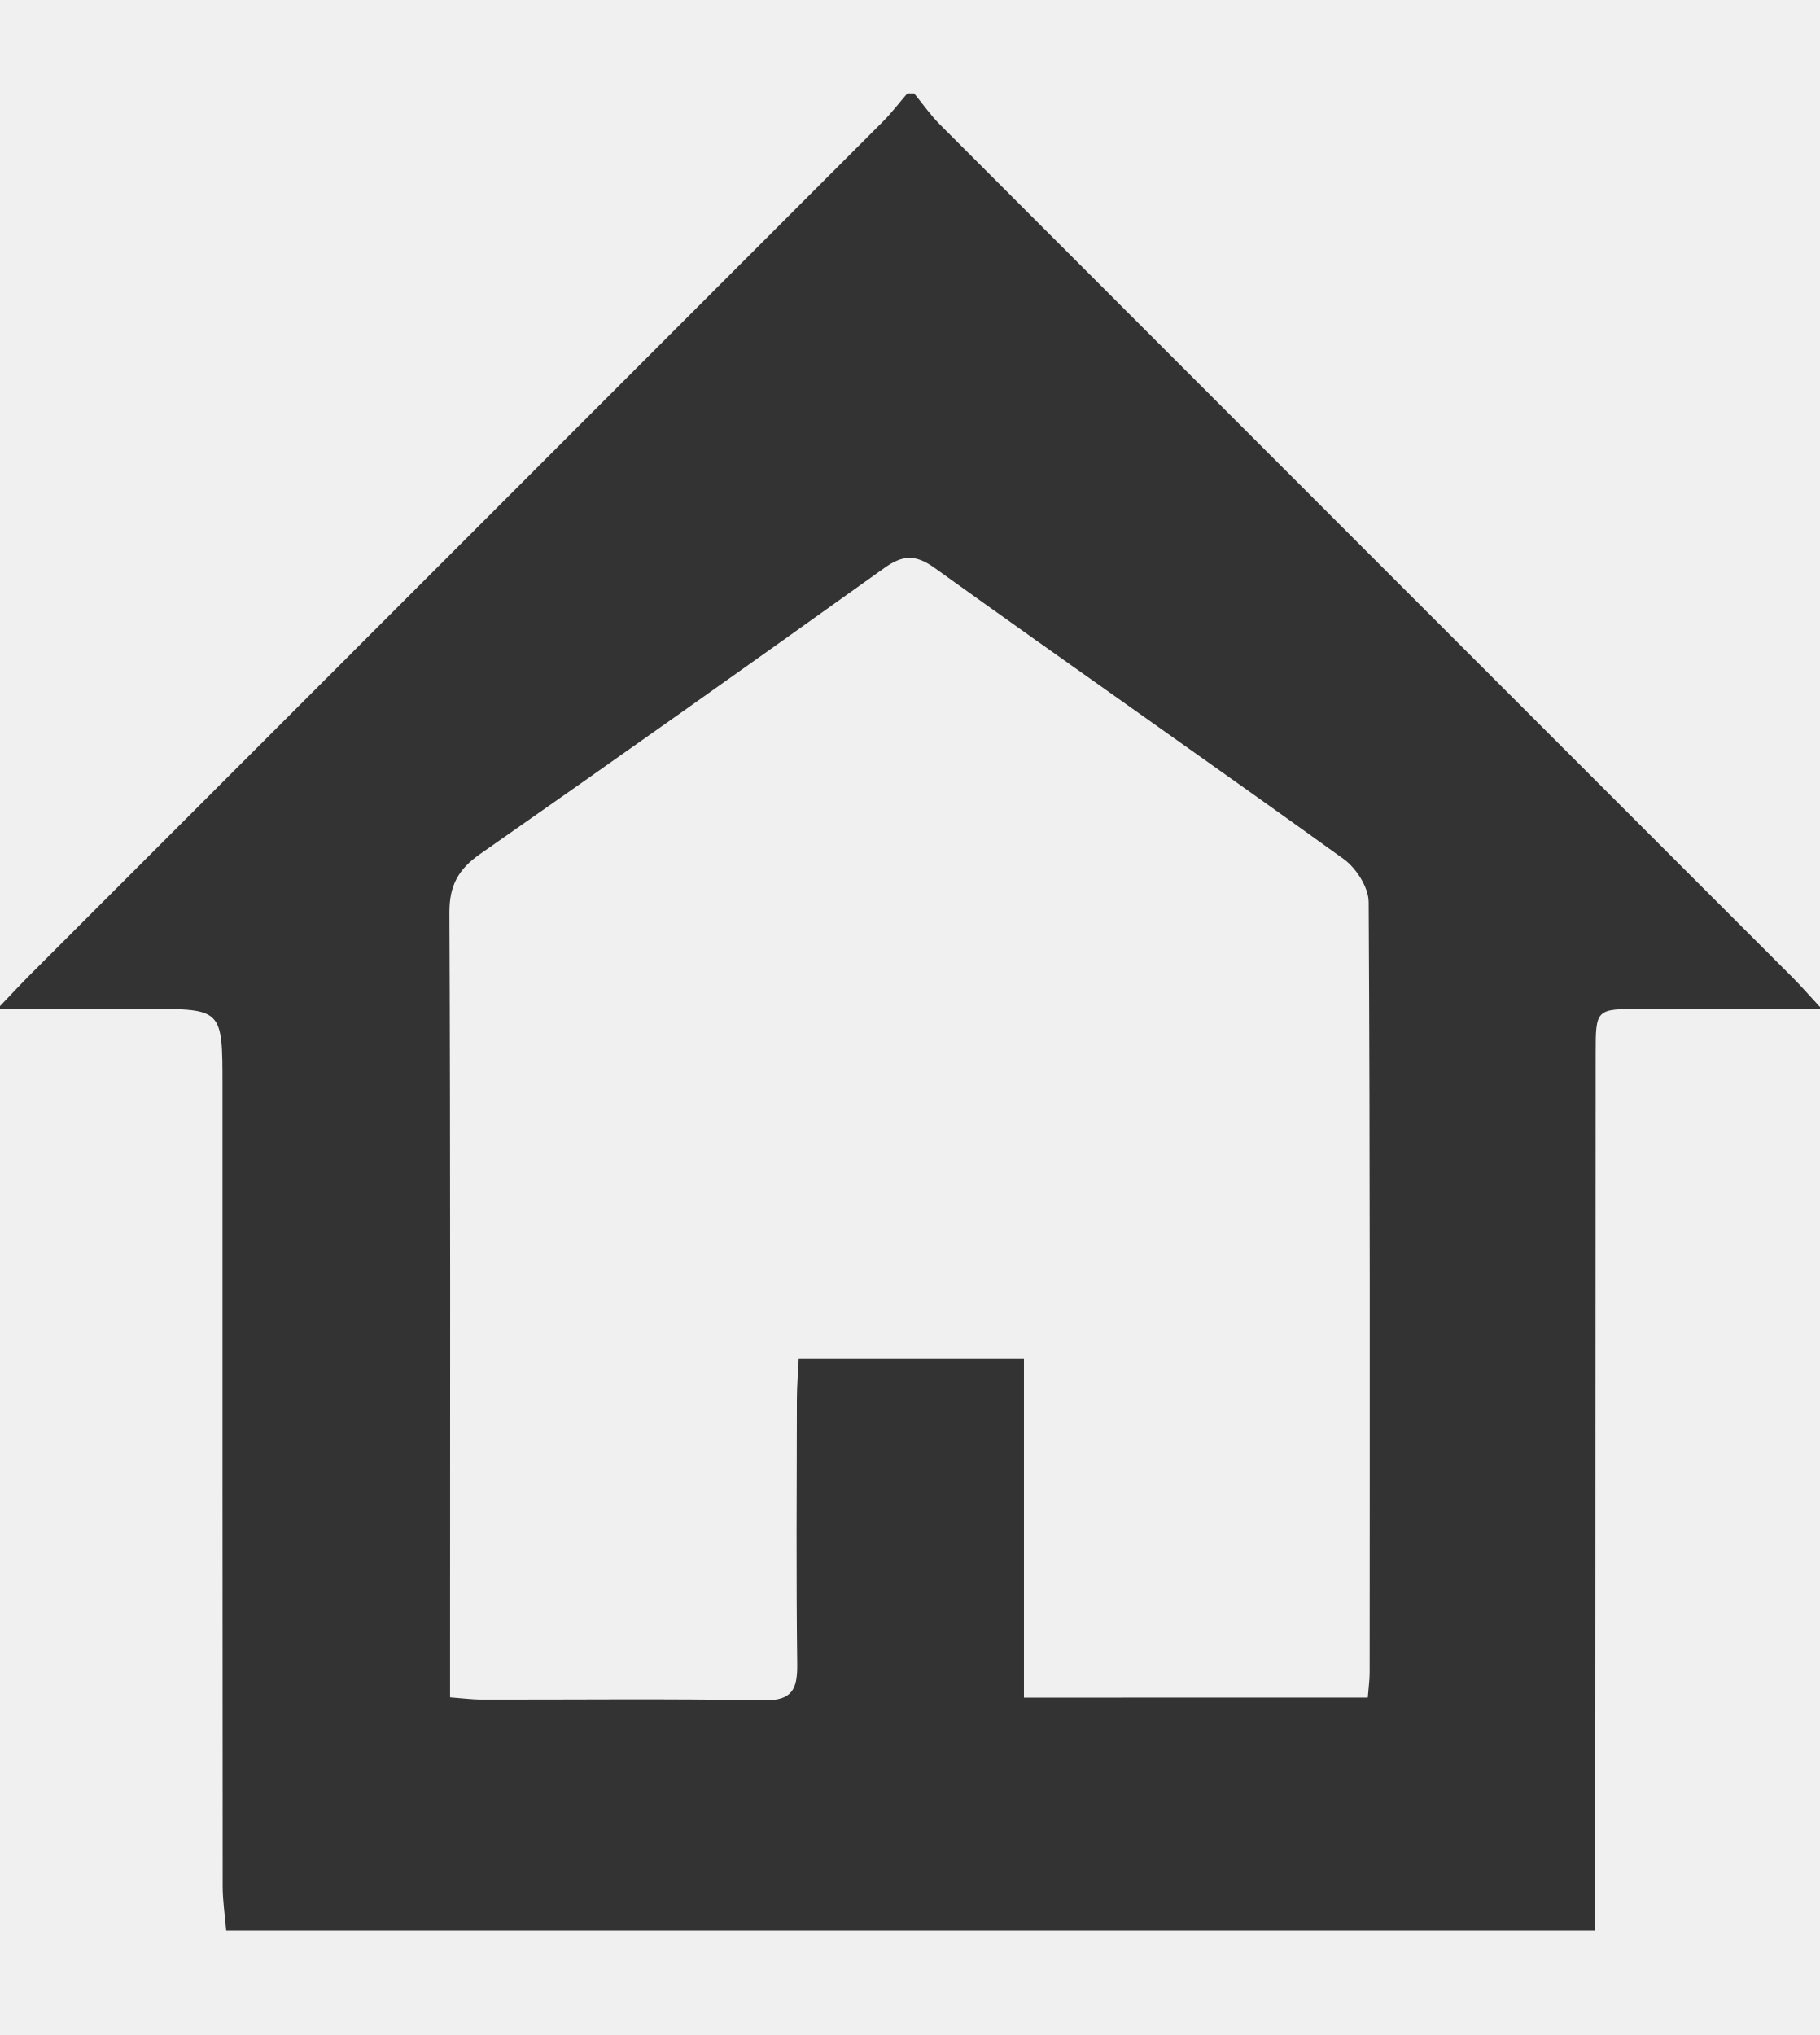
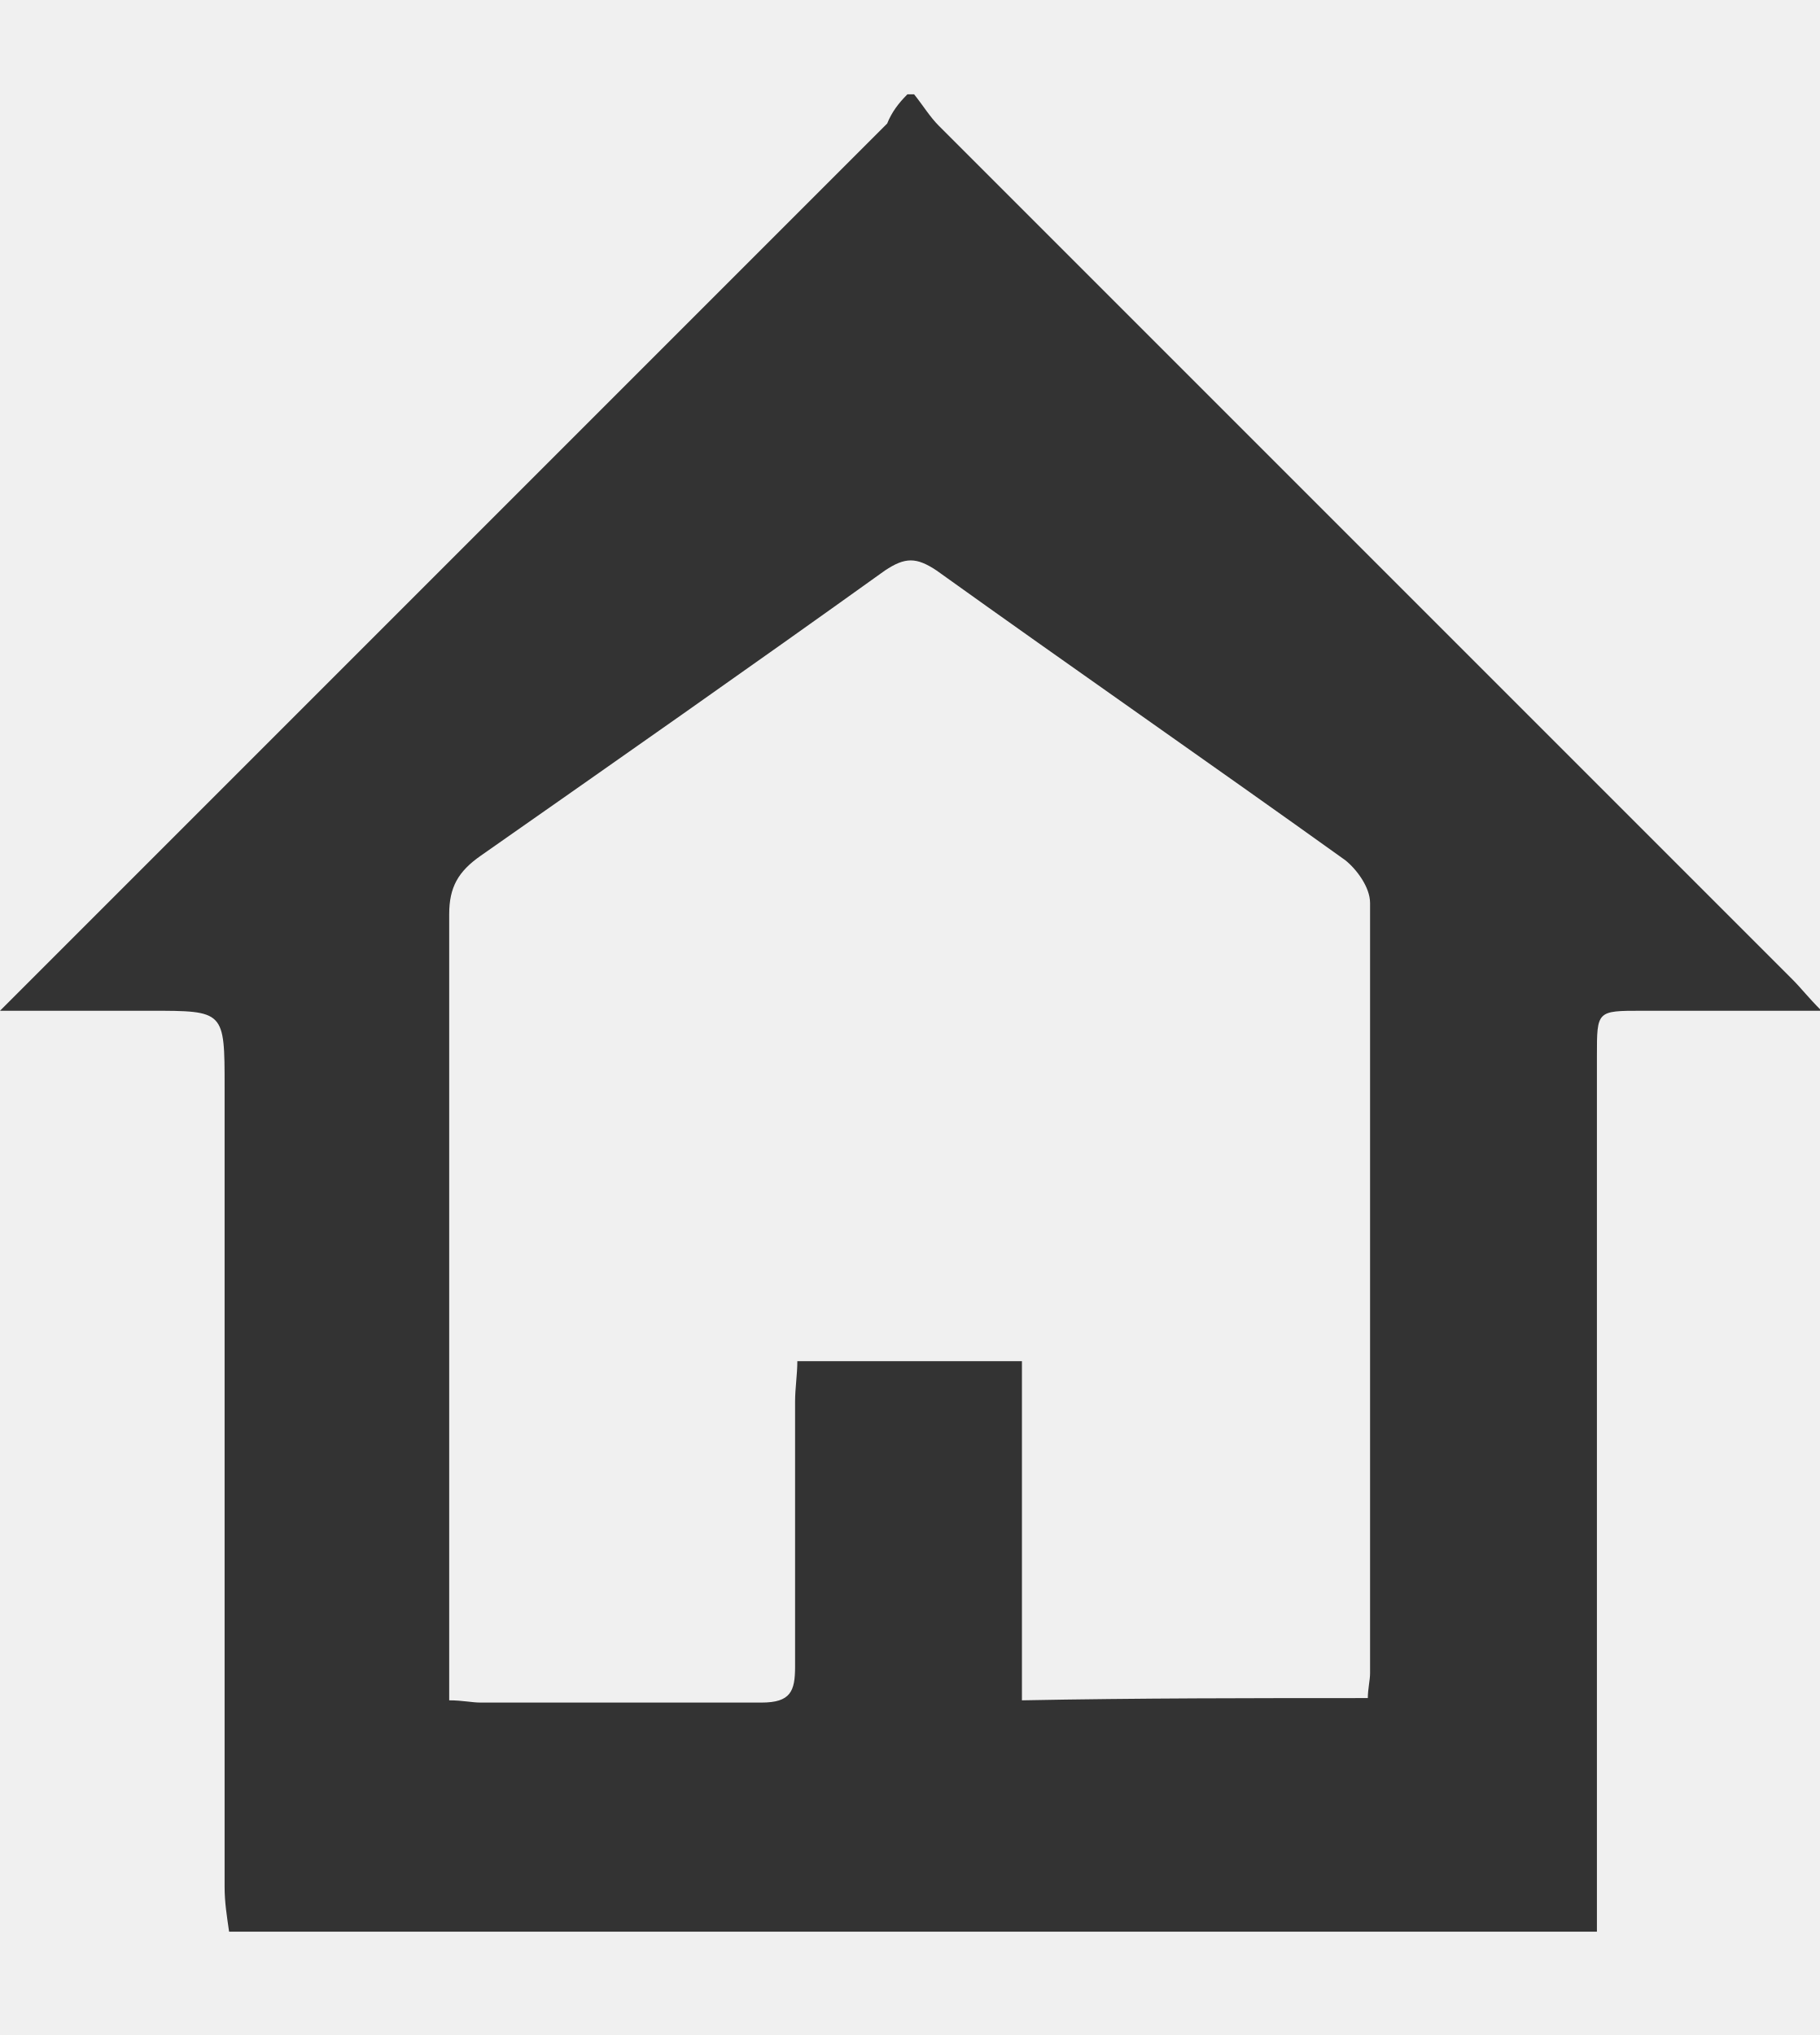
- <svg xmlns="http://www.w3.org/2000/svg" xmlns:xlink="http://www.w3.org/1999/xlink" version="1.1" x="0px" y="0px" width="80.985px" height="90.569px" viewBox="0 0 80.985 90.569" enable-background="new 0 0 80.985 90.569" xml:space="preserve">
-   <g id="Layer_1" display="none">
-     <g display="inline">
-       <g>
-         <defs>
-           <polyline id="SVGID_1_" points="6.32,78.755 75.32,78.755 75.32,10.755 6.32,10.755 6.32,78.755     " />
-         </defs>
-         <clipPath id="SVGID_2_">
-           <use xlink:href="#SVGID_1_" overflow="visible" />
-         </clipPath>
-         <path clip-path="url(#SVGID_2_)" fill="#FFFFFF" d="M7.131,10.849h67.76V78.61H7.131V10.849 M75.32,10.755h-69v68h69V10.755" />
-       </g>
-       <g>
-         <defs>
-           <polyline id="SVGID_3_" points="7.131,10.849 74.891,10.849 74.891,78.61 7.131,78.61 7.131,10.849     " />
-         </defs>
-         <clipPath id="SVGID_4_">
-           <use xlink:href="#SVGID_3_" overflow="visible" />
-         </clipPath>
-         <g clip-path="url(#SVGID_4_)">
-           <defs>
-             <polyline id="SVGID_5_" points="7.131,78.61 74.891,78.61 74.891,10.849 7.131,10.849 7.131,78.61      " />
-           </defs>
-           <clipPath id="SVGID_6_">
-             <use xlink:href="#SVGID_5_" overflow="visible" />
-           </clipPath>
-           <g clip-path="url(#SVGID_6_)">
-             <defs>
-               <polyline id="SVGID_7_" points="7.131,78.61 74.891,78.61 74.891,10.849 7.131,10.849 7.131,78.61       " />
-             </defs>
-             <clipPath id="SVGID_8_">
-               <use xlink:href="#SVGID_7_" overflow="visible" />
-             </clipPath>
-             <g clip-path="url(#SVGID_8_)">
-               <defs>
-                 <polyline id="SVGID_9_" points="74.891,10.849 7.131,10.849 7.131,78.61 74.892,78.61 74.891,10.849        " />
-               </defs>
-               <clipPath id="SVGID_10_">
-                 <use xlink:href="#SVGID_9_" overflow="visible" />
-               </clipPath>
-             </g>
-           </g>
-         </g>
-       </g>
-     </g>
-   </g>
-   <g id="Layer_2">
-     <path display="none" fill="#333333" d="M75.398,36.481c0,5.583,0,11.167,0,16.75c-0.754,0.046-1.508,0.13-2.263,0.131   c-7.304,0.01-14.607,0.006-21.912,0.006c-0.487,0-0.974,0-1.574,0c0,0.702,0,1.201,0,1.701c0,7.262,0.004,14.523-0.006,21.785   c-0.001,0.755-0.085,1.509-0.131,2.263c-5.583,0-11.167,0-16.75,0c0.027-0.079,0.077-0.159,0.077-0.239   c-0.004-8.161-0.012-16.322-0.025-24.483c0-0.32-0.068-0.641-0.104-0.963c-0.355-0.025-0.607-0.06-0.859-0.06   c-7.95-0.003-15.899-0.004-23.85,0.002c-0.29,0-0.581,0.072-0.871,0.111c0-5.668,0-11.335,0-17.003   C7.34,36.5,7.55,36.534,7.76,36.534c8.024,0.003,16.047,0.003,24.071,0.001c0.285,0,0.569-0.034,0.988-0.06   c0-1.076,0.002-2.078,0-3.08c-0.019-7.516-0.038-15.031-0.056-22.546c5.668,0,11.335,0,17.003,0   c-0.039,0.29-0.111,0.581-0.111,0.871c-0.006,7.95-0.005,15.9-0.001,23.85c0,0.283,0.051,0.565,0.09,0.968c0.526,0,0.983,0,1.439,0   c4.82,0,9.642,0.007,14.462-0.002C68.896,36.529,72.147,36.5,75.398,36.481z" />
-     <path fill="#333333" d="M40.382,4.16c0.102,0,0.204,0,0.306,0c0.38,0.462,0.725,0.961,1.147,1.383   c12.652,12.665,25.313,25.322,37.971,37.982c0.364,0.365,0.702,0.757,1.275,1.377c-2.938,0-5.484-0.002-8.03,0   c-2.025,0.002-2.03,0.005-2.031,1.997c-0.007,13.006-0.012,26.011-0.018,39.017c-20.312,0-40.623,0-60.934,0   c-0.055-0.657-0.158-1.313-0.158-1.971C9.9,72.066,9.902,60.187,9.902,48.307c0-3.405,0-3.405-3.345-3.405   c-2.102,0-4.204,0-6.675,0c0.691-0.723,1.065-1.129,1.455-1.519c12.652-12.656,25.308-25.31,37.957-37.969   C39.684,5.023,40.02,4.579,40.382,4.16z M60.877,75.552c0.033-0.432,0.084-0.776,0.084-1.121   c0.005-11.429,0.022-22.857-0.044-34.286c-0.004-0.65-0.555-1.511-1.11-1.912c-6.042-4.35-12.15-8.606-18.197-12.949   c-0.865-0.622-1.428-0.593-2.26,0.002c-5.972,4.272-11.962,8.518-17.982,12.723c-0.973,0.68-1.371,1.402-1.366,2.618   c0.05,11.02,0.029,22.041,0.029,33.061c0,0.595,0,1.188,0,1.853c0.597,0.045,0.992,0.1,1.388,0.101   c4.184,0.006,8.368-0.046,12.55,0.033c1.29,0.024,1.527-0.488,1.514-1.615c-0.048-3.928-0.022-7.856-0.015-11.785   c0.001-0.591,0.052-1.182,0.082-1.821c3.397,0,6.635,0,10.024,0c0,5.093,0,10.071,0,15.099   C50.749,75.552,55.771,75.552,60.877,75.552z" />
-     <g display="none">
-       <path display="inline" fill="#333333" d="M81.32,14.617c0-0.222,0-0.445,0-0.719c-1-0.013-0.591-0.032-0.761-0.032    c-3.322-0.001-6.751-0.002-10.073,0c-0.924,0-1.054,0.096-1.104,1.01c-0.074,1.326-0.069,2.676-0.315,3.971    c-0.601,3.159-3.629,5.884-6.823,6.313c-2.474,0.333-4.824,0.027-6.826-1.592c-2.13-1.723-3.348-3.937-3.362-6.731    c-0.003-0.624-0.004-1.248,0.004-1.872c0.012-0.833-0.18-1.08-1.005-1.129c-0.541-0.033-1.089,0.028-1.634,0.028    c-6.371,0.002-12.742,0.001-19.113,0.002c-1.191,0-1.188,0.042-1.315,1.225c-0.158,1.463-0.253,2.955-0.625,4.368    c-0.935,3.558-4.025,5.765-7.91,5.819c-4.368,0.061-7.803-2.664-8.646-6.958c-0.205-1.042-0.139-2.137-0.193-3.208    c-0.01-0.192,0.02-0.387,0-0.577c-0.044-0.426-0.267-0.666-0.721-0.67c-0.833-0.008-1.667-0.038-2.5-0.046    c-2.214-0.021-4.429-0.034-6.643-0.052c-0.144-0.001-0.128-0.015-0.271-0.027c-0.558-0.05-1.163,0.047-1.163,0.61    c0,23.561,0,47.121,0,70.682c0,0.477,0.383,0.665,0.842,0.671c0.176,0.004,0.192,0.053,0.369,0.053c25.842,0,51.684,0,77.526,0    c0.177,0,0.521-0.055,0.696-0.051c0.719,0.01,1.566-0.21,1.566-1.059c0-15.118,0-30.236,0-45.355c0-0.217-0.043-0.433-0.043-0.65    C81.273,30.633,81.32,22.625,81.32,14.617z M75.029,79.55c-0.13,0.235-0.374,0.444-0.618,0.57    c-0.181,0.094-0.439,0.044-0.664,0.044c-5.761,0.001-11.522-0.19-17.283-0.192c-16.625-0.007-33.249-0.217-49.874-0.217    c-0.207,0-0.27,0-0.27,0s0-0.06,0-0.248c0-14.57-0.222-29.142-0.218-43.712c0-0.4-0.07-0.8-0.051-1.2    c0.018-0.392,0.188-0.577,0.556-0.609c0.207-0.018,0.389-0.013,0.598-0.013c15.662,0,31.31,0.002,46.972-0.001    c6.467-0.001,12.927-0.015,19.394-0.021c0.192,0,0.381-0.002,0.572,0.014c0.615,0.049,0.855,0.273,0.941,0.883    c0.028,0.205,0.022,0.416,0.022,0.624c0.001,12.42-0.001,24.841,0.001,37.261c0,2.022,0.014,4.044,0.013,6.065    C75.12,79.052,75.143,79.344,75.029,79.55z" />
-       <path display="inline" fill="#333333" d="M55.625,6.951c-0.354,0.75-0.602,1.608-0.656,2.433    c-0.149,2.284-0.258,4.582,0.137,6.855c0.209,1.204,0.526,2.388,1.408,3.313c1.724,1.81,4.414,2.251,6.67,1.054    c1.702-0.903,2.88-2.254,2.949-4.253c0.082-2.37,0.021-4.744,0.029-7.116c0.009-2.403-1.771-4.654-4.24-5.191    c-0.26-0.057-0.516-0.291-0.773-0.291c-0.321,0-0.643,0-0.963,0c-0.136,0-0.27,0.186-0.407,0.205    C57.908,4.231,56.441,5.226,55.625,6.951z" />
-       <path display="inline" fill="#333333" d="M14.667,8.719c-0.192,2.607-0.213,5.219,0.182,7.818    c0.436,2.863,1.934,4.415,4.698,4.669c2.208,0.204,4.365-0.575,5.485-2.762c0.518-1.012,0.85-2.095,0.843-3.227    c-0.013-2.019-0.17-4.038-0.16-6.056c0.012-2.332-1.684-4.375-3.905-5.074c-0.271-0.085-0.545-0.332-0.818-0.332    c-0.449,0-0.899,0-1.348,0c-0.118,0-0.232,0.19-0.353,0.211C16.745,4.392,14.843,6.348,14.667,8.719z" />
-       <path display="inline" fill="#333333" d="M79.754,85.705c-0.176-0.004-0.52,0.051-0.696,0.051c-25.842,0-51.684,0-77.526,0    c-0.177,0-0.193-0.049-0.369-0.053c-0.459-0.006-0.842-0.194-0.842-0.671c0,0.257,0,0.724,0,0.724c27,0,54,0,81,0    c0,0,0-0.724,0-1.109C81.32,85.495,80.473,85.714,79.754,85.705z" />
-       <path display="inline" fill="#333333" d="M51.893,67.119c-1.219-0.006-2.438-0.002-3.657-0.002c-1.203,0-2.406-0.006-3.608,0.002    c-0.779,0.005-1.046,0.255-1.051,1.039c-0.013,1.989-0.015,3.979,0,5.968c0.006,0.825,0.287,1.084,1.119,1.086    c2.374,0.005,4.748,0.004,7.121,0c0.654-0.002,0.897-0.209,0.901-0.85c0.015-2.15,0.014-4.3,0.002-6.449    C52.716,67.298,52.513,67.122,51.893,67.119z" />
-       <path display="inline" fill="#333333" d="M51.812,53.556c-1.188-0.002-2.375,0-3.562,0c-1.22,0-2.439-0.003-3.658,0    c-0.734,0.002-1.03,0.281-1.032,1.016c-0.004,1.974,0.002,3.947,0.015,5.921c0.005,0.753,0.277,1.019,1.018,1.02    c2.407,0.003,4.814,0.003,7.221,0c0.694,0,0.908-0.199,0.91-0.875c0.006-2.069,0.007-4.14,0-6.21    C52.72,53.75,52.507,53.558,51.812,53.556z" />
-       <path display="inline" fill="#333333" d="M44.542,48.233c1.219,0.003,2.438,0,3.656,0c1.251,0,2.503,0.003,3.753-0.001    c0.564-0.002,0.762-0.146,0.762-0.689c0.001-2.164-0.021-4.328-0.053-6.492c-0.007-0.453-0.363-0.778-0.809-0.78    c-2.454-0.01-4.908-0.017-7.362-0.01c-0.68,0.002-0.934,0.274-0.933,0.936c0.001,2.019,0.007,4.038,0.016,6.057    C43.575,48.016,43.791,48.23,44.542,48.233z" />
-       <path display="inline" fill="#333333" d="M22.852,67.119c-1.219-0.006-2.531-0.002-3.531-0.002c0,0.006,0,0.011,0,0.017    c-1,0-1.282,0.002-1.859-0.001c-0.594-0.003-1.25-0.015-1.844-0.015c-0.777,0-1.068,0.194-1.08,0.976    c-0.03,2.054-0.042,4.108-0.019,6.163c0.008,0.699,0.296,0.952,0.986,0.954c2.391,0.007,4.778,0.006,7.169-0.001    c0.619-0.001,0.809-0.196,0.81-0.806c0.005-2.183,0.067-4.364,0.062-6.547C23.544,67.286,23.434,67.121,22.852,67.119z" />
-       <path display="inline" fill="#333333" d="M37.125,67.119c-1.203-0.007-2.406-0.002-3.609-0.002c-1.235,0-2.471-0.005-3.706,0.003    c-0.573,0.003-0.773,0.184-0.775,0.736c-0.009,2.182-0.01,4.363,0,6.545c0.003,0.606,0.218,0.808,0.821,0.809    c2.438,0.006,4.875,0.007,7.313,0.001c0.606-0.002,0.766-0.171,0.774-0.777c0.03-2.132,0.058-4.265,0.08-6.396    C38.03,67.306,37.849,67.123,37.125,67.119z" />
-       <path display="inline" fill="#333333" d="M65.707,67.119c-1.201-0.007-2.387-0.002-3.387-0.002c0,0.001,0,0.001,0,0.002    c-2,0-2.686-0.008-3.92,0.004c-0.563,0.005-0.838,0.171-0.918,0.732c-0.021,0.142-0.085,0.287-0.085,0.43    c-0.002,1.938-0.029,3.874-0.027,5.812c0.001,0.159,0.005,0.319,0.029,0.477c0.061,0.408,0.295,0.627,0.708,0.632    c0.4,0.006,0.797-0.009,1.197-0.008c2.053,0.004,4.102,0.014,6.152,0.014c0.617,0,0.787-0.149,0.797-0.695    c0.037-2.179,0.18-4.356,0.205-6.534C66.466,67.317,66.373,67.123,65.707,67.119z" />
-       <path display="inline" fill="#333333" d="M65.171,40.203c-0.48,0.023-0.961,0.04-1.441,0.045c-1.781,0.02-3.562,0.033-5.343,0.052    c-0.636,0.007-0.988,0.3-0.994,0.855c-0.023,2.069-0.041,4.139-0.048,6.208c-0.002,0.658,0.219,0.867,0.866,0.869    c1.22,0.004,2.439,0.001,3.659,0.001c1.188,0,2.375,0.002,3.562,0c0.727-0.002,0.993-0.259,0.997-0.979    c0.01-1.958,0.018-3.916,0.017-5.874C66.445,40.451,66.112,40.157,65.171,40.203z" />
-       <path display="inline" fill="#333333" d="M65.397,53.54c-2.342,0.007-4.684,0.009-7.026,0.009c-0.757,0-1.044,0.24-1.048,0.984    c-0.013,2.021-0.012,4.041-0.001,6.062c0.004,0.684,0.265,0.925,0.941,0.927c1.204,0.004,2.407,0.001,3.61,0.001    c1.235,0,2.471,0.004,3.706-0.002c0.635-0.002,0.756-0.146,0.753-0.765c-0.004-1.007,0.001-2.015,0.017-3.021    c0.016-1.042,0.066-2.083,0.065-3.125C66.415,53.798,66.133,53.538,65.397,53.54z" />
-       <path display="inline" fill="#333333" d="M29.816,61.512c1.202,0.004,2.504,0.001,3.504,0.001c0,0.003,0,0.006,0,0.009    c1,0,2.507,0.003,3.709-0.001c0.642-0.003,0.86-0.161,0.862-0.784c0.004-2.1,0.031-4.199,0.025-6.299    c-0.002-0.705-0.171-0.881-0.871-0.882c-2.373-0.002-4.739-0.001-7.111,0c-0.706,0.001-0.927,0.211-0.929,0.909    c-0.005,2.051-0.054,4.103-0.048,6.154C28.959,61.28,29.149,61.51,29.816,61.512z" />
-       <path display="inline" fill="#333333" d="M30.188,47.984c2.26,0.008,4.521-0.229,6.781-0.229c0.301,0,0.602,0,0.95,0    c0-2,0.002-4.403-0.001-6.679c-0.001-0.906-0.145-0.928-1.066-0.928c-2.245-0.001-4.489,0.064-6.733,0.067    c-0.762,0.001-1.052,0.239-1.064,0.999c-0.032,1.986-0.037,3.869,0.005,5.855C29.078,47.97,29.264,47.982,30.188,47.984z" />
-       <path display="inline" fill="#333333" d="M15.444,61.441c2.163,0.028,4.326,0.05,6.489,0.071c0.506,0.005,1.012,0.001,1.518,0.001    c0-2.462,0.004-4.77-0.003-7.077c-0.002-0.542-0.329-0.86-0.928-0.865c-2.388-0.021-4.777-0.026-7.165-0.021    c-0.581,0.001-0.813,0.252-0.813,0.835c-0.001,2.052,0.007,4.104,0.022,6.155C14.567,61.117,14.883,61.434,15.444,61.441z" />
-     </g>
-     <path display="none" fill-rule="evenodd" clip-rule="evenodd" fill="#333333" d="M22.688,35.835   c-5.157-1.538-6.265-3.038-6.265-8.215c0-8.353-0.02-16.706,0.034-25.059c0.004-0.76,0.26-1.788,0.786-2.219   c1.104-0.905,2.479,0.081,2.506,1.803c0.058,3.588,0.02,7.178,0.021,10.767c0,2.987,0,5.975,0,9.084c0.995,0,1.809,0,2.918,0   c0-0.69,0-1.38,0-2.069c0-5.547,0-11.093,0-16.641c0-0.392-0.147-0.878,0.031-1.156c0.463-0.719,0.975-1.772,1.639-1.919   c1.261-0.28,1.571,0.855,1.573,1.918c0.012,5.417,0.008,10.833,0.009,16.249c0,1.162,0,2.323,0,3.611c1.064,0,1.939,0,3.005,0   c0.035-0.723,0.097-1.414,0.098-2.106c0.008-5.612,0.004-11.224,0.006-16.836c0-0.521-0.143-1.135,0.08-1.542   c0.299-0.546,0.865-1.253,1.364-1.293c0.475-0.039,1.241,0.592,1.465,1.109c0.294,0.676,0.236,1.529,0.238,2.306   c0.015,6.062,0.008,12.124,0.008,18.339c1.001,0,1.862,0,2.977,0c0-0.762,0-1.458,0-2.155c0-5.808,0.002-11.616,0-17.424   c0-1.102,0.064-2.194,1.521-2.254c1.574-0.065,1.755,1.091,1.757,2.261c0.013,8.94,0.072,17.881-0.027,26.82   c-0.042,3.836-2.438,5.844-6.133,6.556c0,0.879,0,1.656,0,2.433c0,15.335,0.008,30.671-0.017,46.006   c-0.002,1.096-0.098,2.23-0.399,3.275c-0.576,1.996-2.308,3.107-4.469,3.083c-2.152-0.024-3.823-1.198-4.331-3.249   c-0.278-1.124-0.378-2.317-0.38-3.48c-0.024-15.205-0.016-30.41-0.016-45.614C22.688,37.448,22.688,36.671,22.688,35.835z    M51.352,54.549c3.635,0.042,3.332-0.44,3.336,3.385c0.01,9.132,0.025,18.266-0.011,27.397c-0.009,2.177,0.737,3.833,2.771,4.723   c3.419,1.494,6.598-0.845,6.599-4.869c0.011-25.638,0.006-51.274,0.006-76.911c0-0.392,0.008-0.784-0.015-1.174   c-0.223-3.921-3.075-6.848-6.811-6.996c-4.07-0.162-6.994,2.25-7.586,6.303c-0.141,0.963-0.222,1.944-0.223,2.917   c-0.014,14.221-0.01,28.442-0.01,42.663c0,0.768,0,1.534,0,2.461C50.319,54.496,50.835,54.543,51.352,54.549z" />
-   </g>
+ <svg xmlns="http://www.w3.org/2000/svg" version="1.1" id="Layer_1" x="0px" y="0px" viewBox="0 0 81 90.6" style="enable-background:new 0 0 81 90.6;" xml:space="preserve">
+   <style type="text/css">
+ 	.st0{fill:#333333;}
+ </style>
+   <path class="st0" d="M40.4,4.2c0.1,0,0.2,0,0.3,0c0.4,0.5,0.7,1,1.1,1.4c12.7,12.7,25.3,25.3,38,38c0.4,0.4,0.7,0.8,1.3,1.4  c-2.9,0-5.5,0-8,0c-2,0-2,0-2,2c0,13,0,26,0,39c-20.3,0-40.6,0-60.9,0c-0.1-0.7-0.2-1.3-0.2-2c0-11.9,0-23.8,0-35.6  c0-3.4,0-3.4-3.3-3.4c-2.1,0-4.2,0-6.7,0c0.7-0.7,1.1-1.1,1.5-1.5c12.7-12.7,25.3-25.3,38-38C39.7,5,40,4.6,40.4,4.2z M60.9,75.6  c0-0.4,0.1-0.8,0.1-1.1c0-11.4,0-22.9,0-34.3c0-0.7-0.6-1.5-1.1-1.9c-6-4.3-12.2-8.6-18.2-12.9c-0.9-0.6-1.4-0.6-2.3,0  c-6,4.3-12,8.5-18,12.7c-1,0.7-1.4,1.4-1.4,2.6c0,11,0,22,0,33.1c0,0.6,0,1.2,0,1.9c0.6,0,1,0.1,1.4,0.1c4.2,0,8.4,0,12.5,0  c1.3,0,1.5-0.5,1.5-1.6c0-3.9,0-7.9,0-11.8c0-0.6,0.1-1.2,0.1-1.8c3.4,0,6.6,0,10,0c0,5.1,0,10.1,0,15.1  C50.7,75.6,55.8,75.6,60.9,75.6z" />
</svg>
